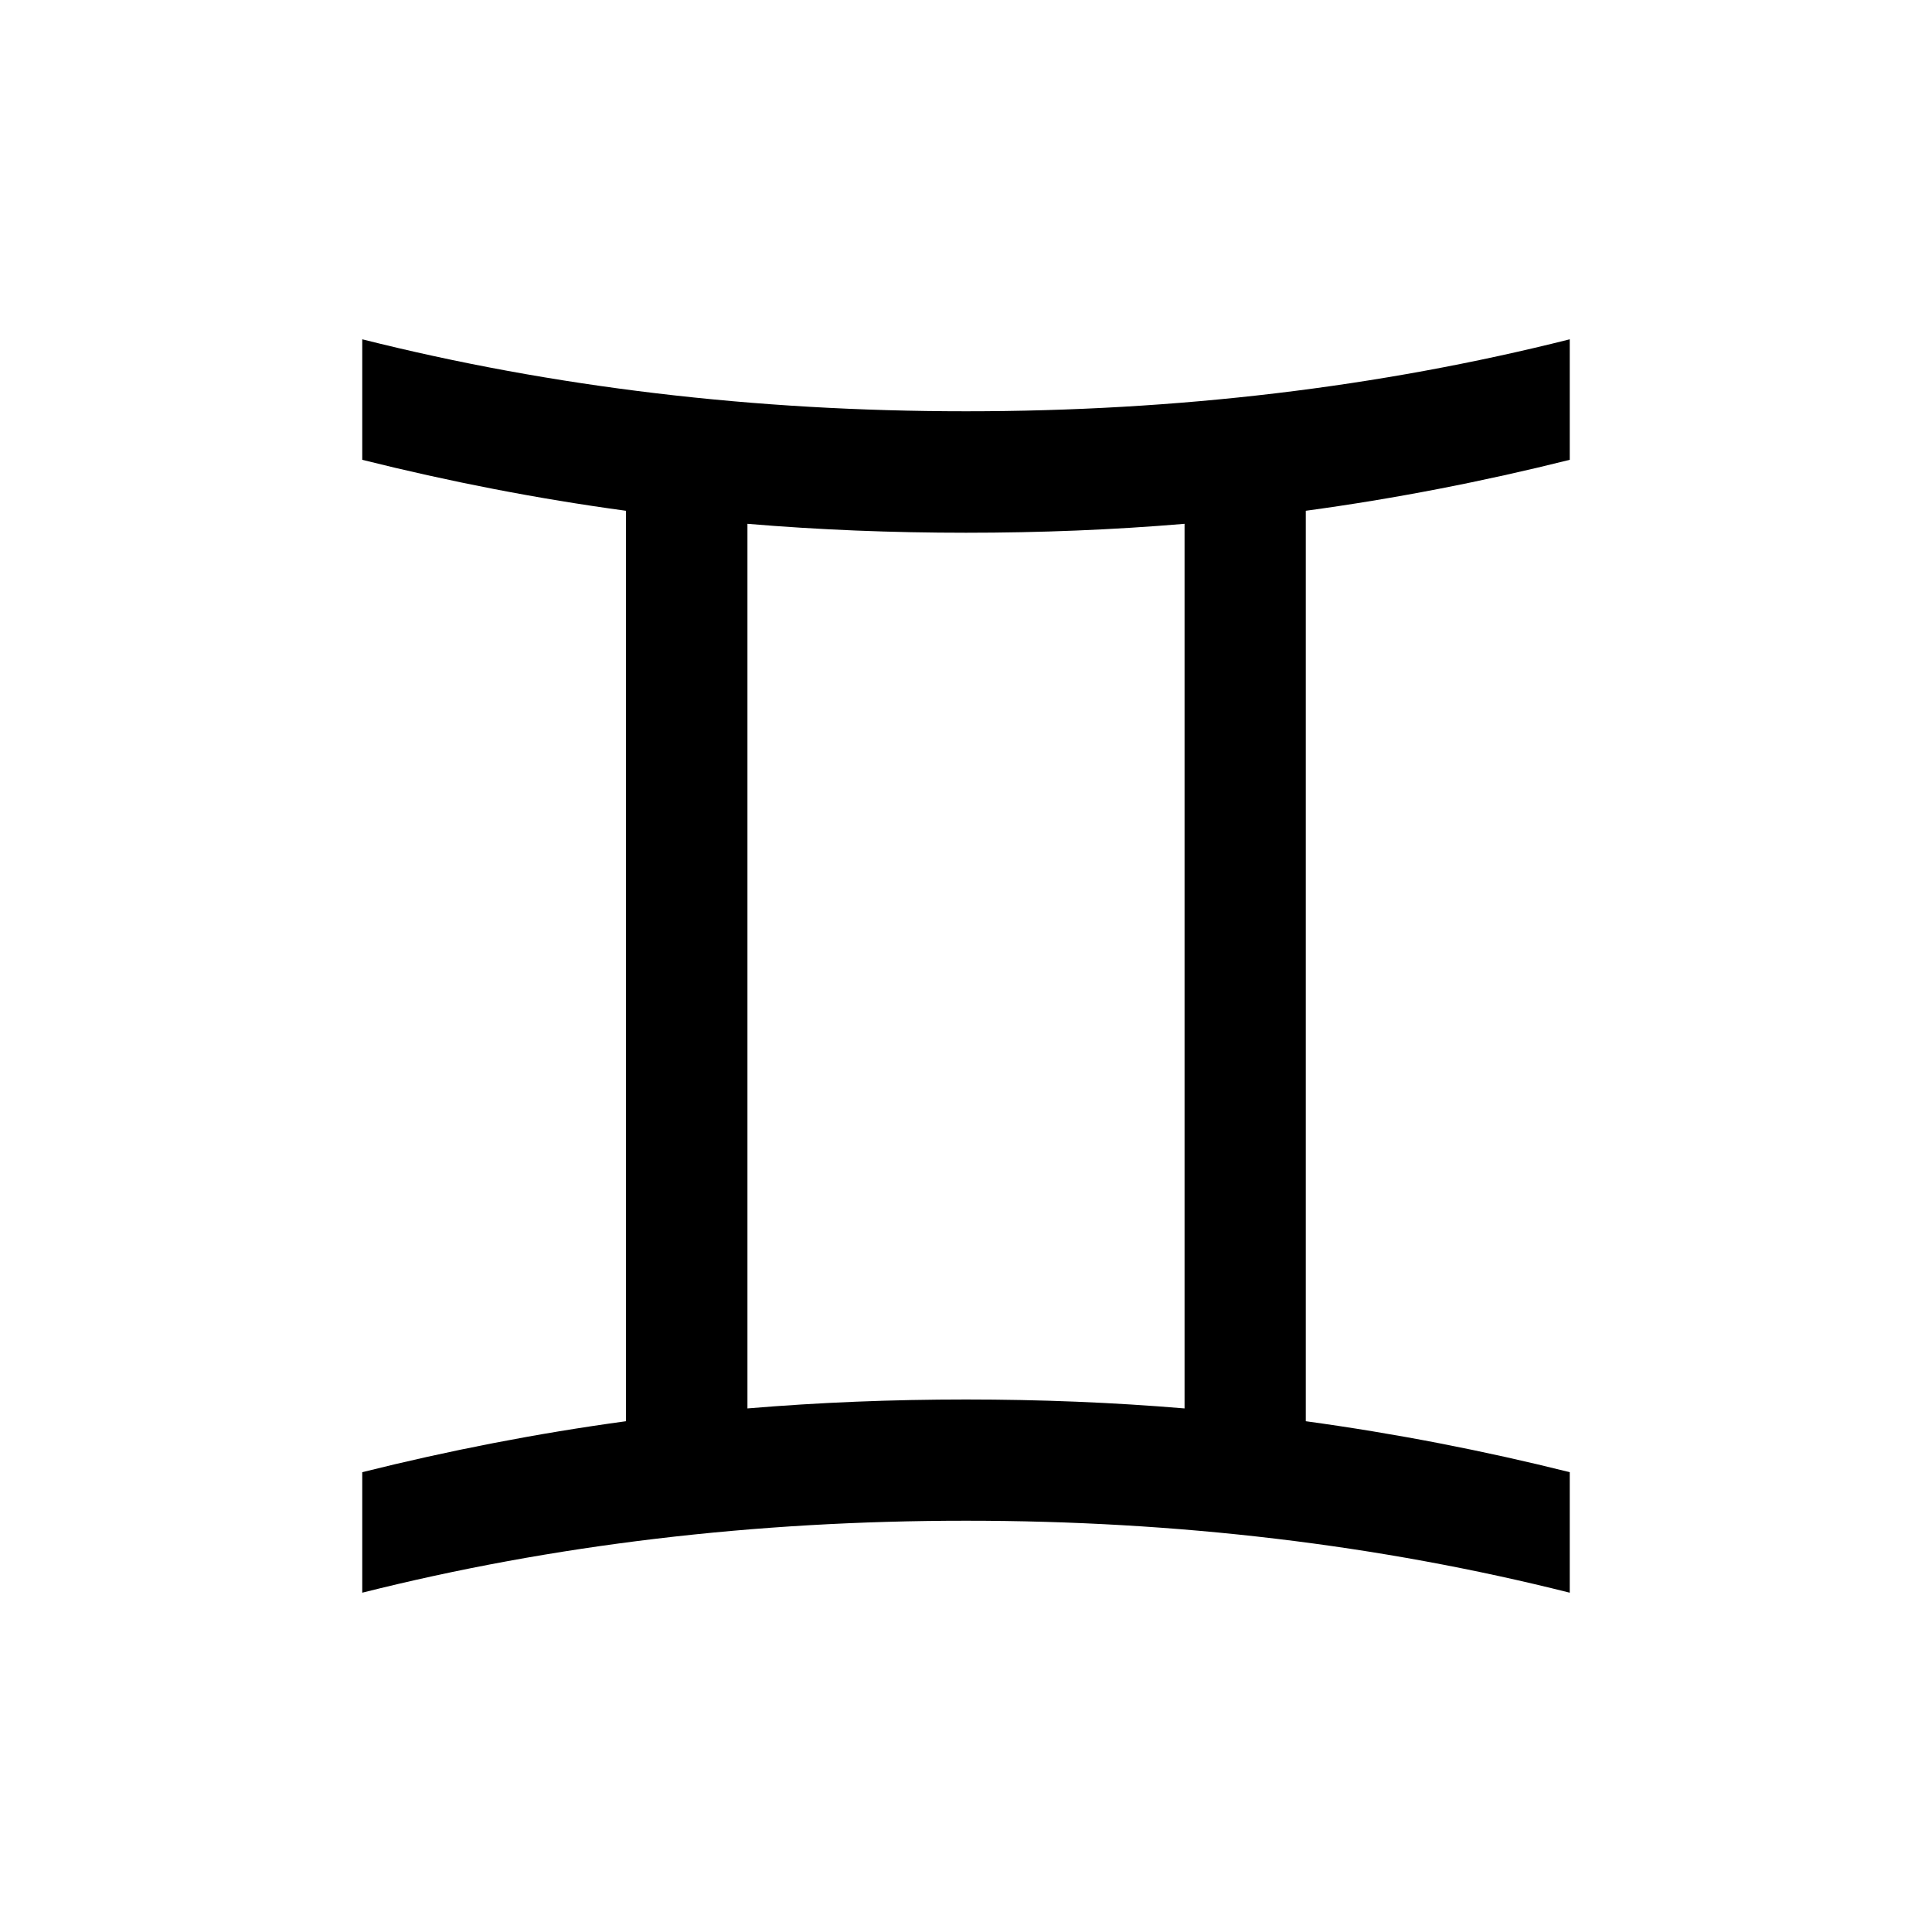
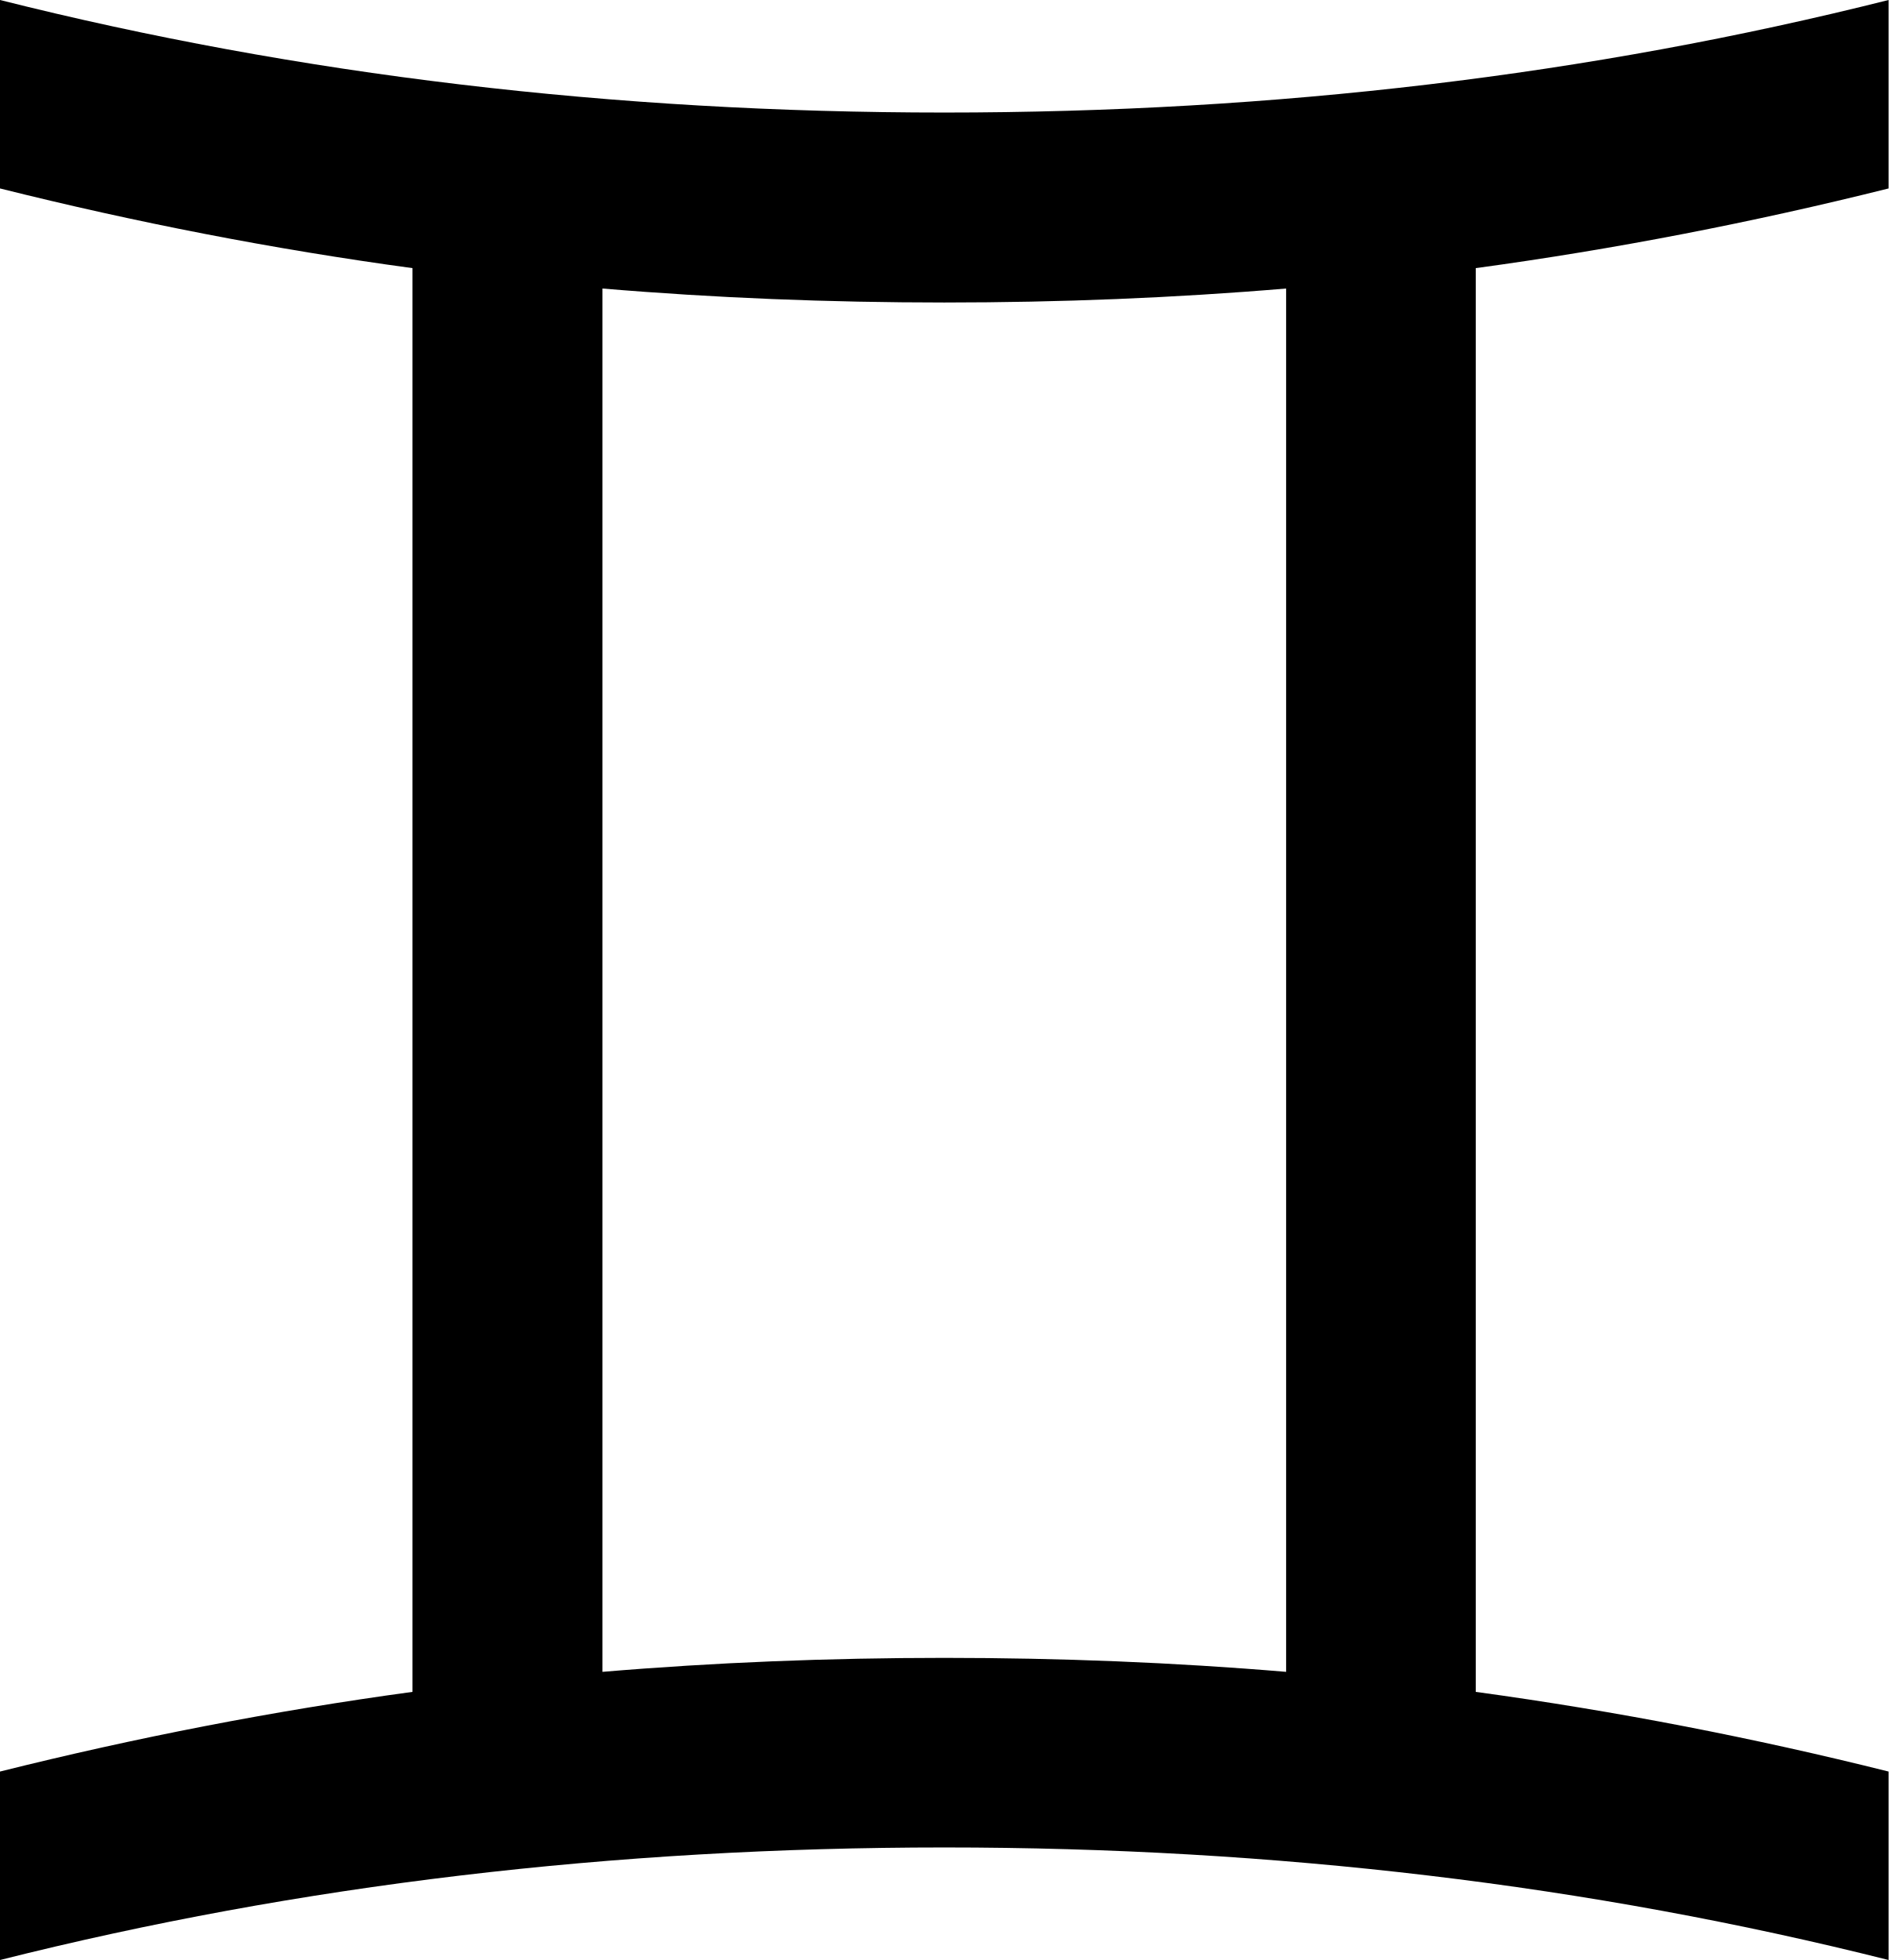
- <svg xmlns="http://www.w3.org/2000/svg" version="1.1" id="Layer_1" x="0px" y="0px" viewBox="0 0 800 800" style="enable-background:new 0 0 800 800;" xml:space="preserve">
-   <path id="text2425" d="M540.7,588.5c37.3,5.1,73.7,12.2,109.3,21.1v49.9c-79.1-19.9-162.4-29.8-250-29.8c-87.6,0-170.9,9.9-250,29.8  v-49.9c36-9,72.5-16.1,109.2-21.1v-377c-36.8-5-73.2-12.1-109.2-21.1v-49.9c79.1,19.9,162.4,29.8,250,29.8  c87.6,0,170.9-9.9,250-29.8v49.9c-36,9-72.5,16.1-109.3,21.1V588.5z M490.5,216.9c-29.7,2.5-59.9,3.7-90.5,3.7s-60.8-1.2-90.5-3.7  v366.3c29.7-2.5,59.9-3.7,90.5-3.7s60.8,1.2,90.5,3.7V216.9z" />
+ <svg xmlns="http://www.w3.org/2000/svg" version="1.1" id="Layer_1" x="0px" y="0px" viewBox="0 0 500 519" style="enable-background:new 0 0 500 519;" xml:space="preserve">
+   <path id="text2425" d="M390.7,448c37.3,5.1,73.7,12.2,109.3,21.1V519c-79.1-19.9-162.4-29.8-250-29.8S79.1,499.1,0,519v-49.9  c36-9,72.5-16.1,109.2-21.1V71C72.4,66,36,58.9,0,49.9V0c79.1,19.9,162.4,29.8,250,29.8S420.9,19.9,500,0v49.9  c-36,9-72.5,16.1-109.3,21.1V448z M340.5,76.4c-29.7,2.5-59.9,3.7-90.5,3.7s-60.8-1.2-90.5-3.7v366.3c29.7-2.5,59.9-3.7,90.5-3.7  s60.8,1.2,90.5,3.7V76.4z" />
</svg>
